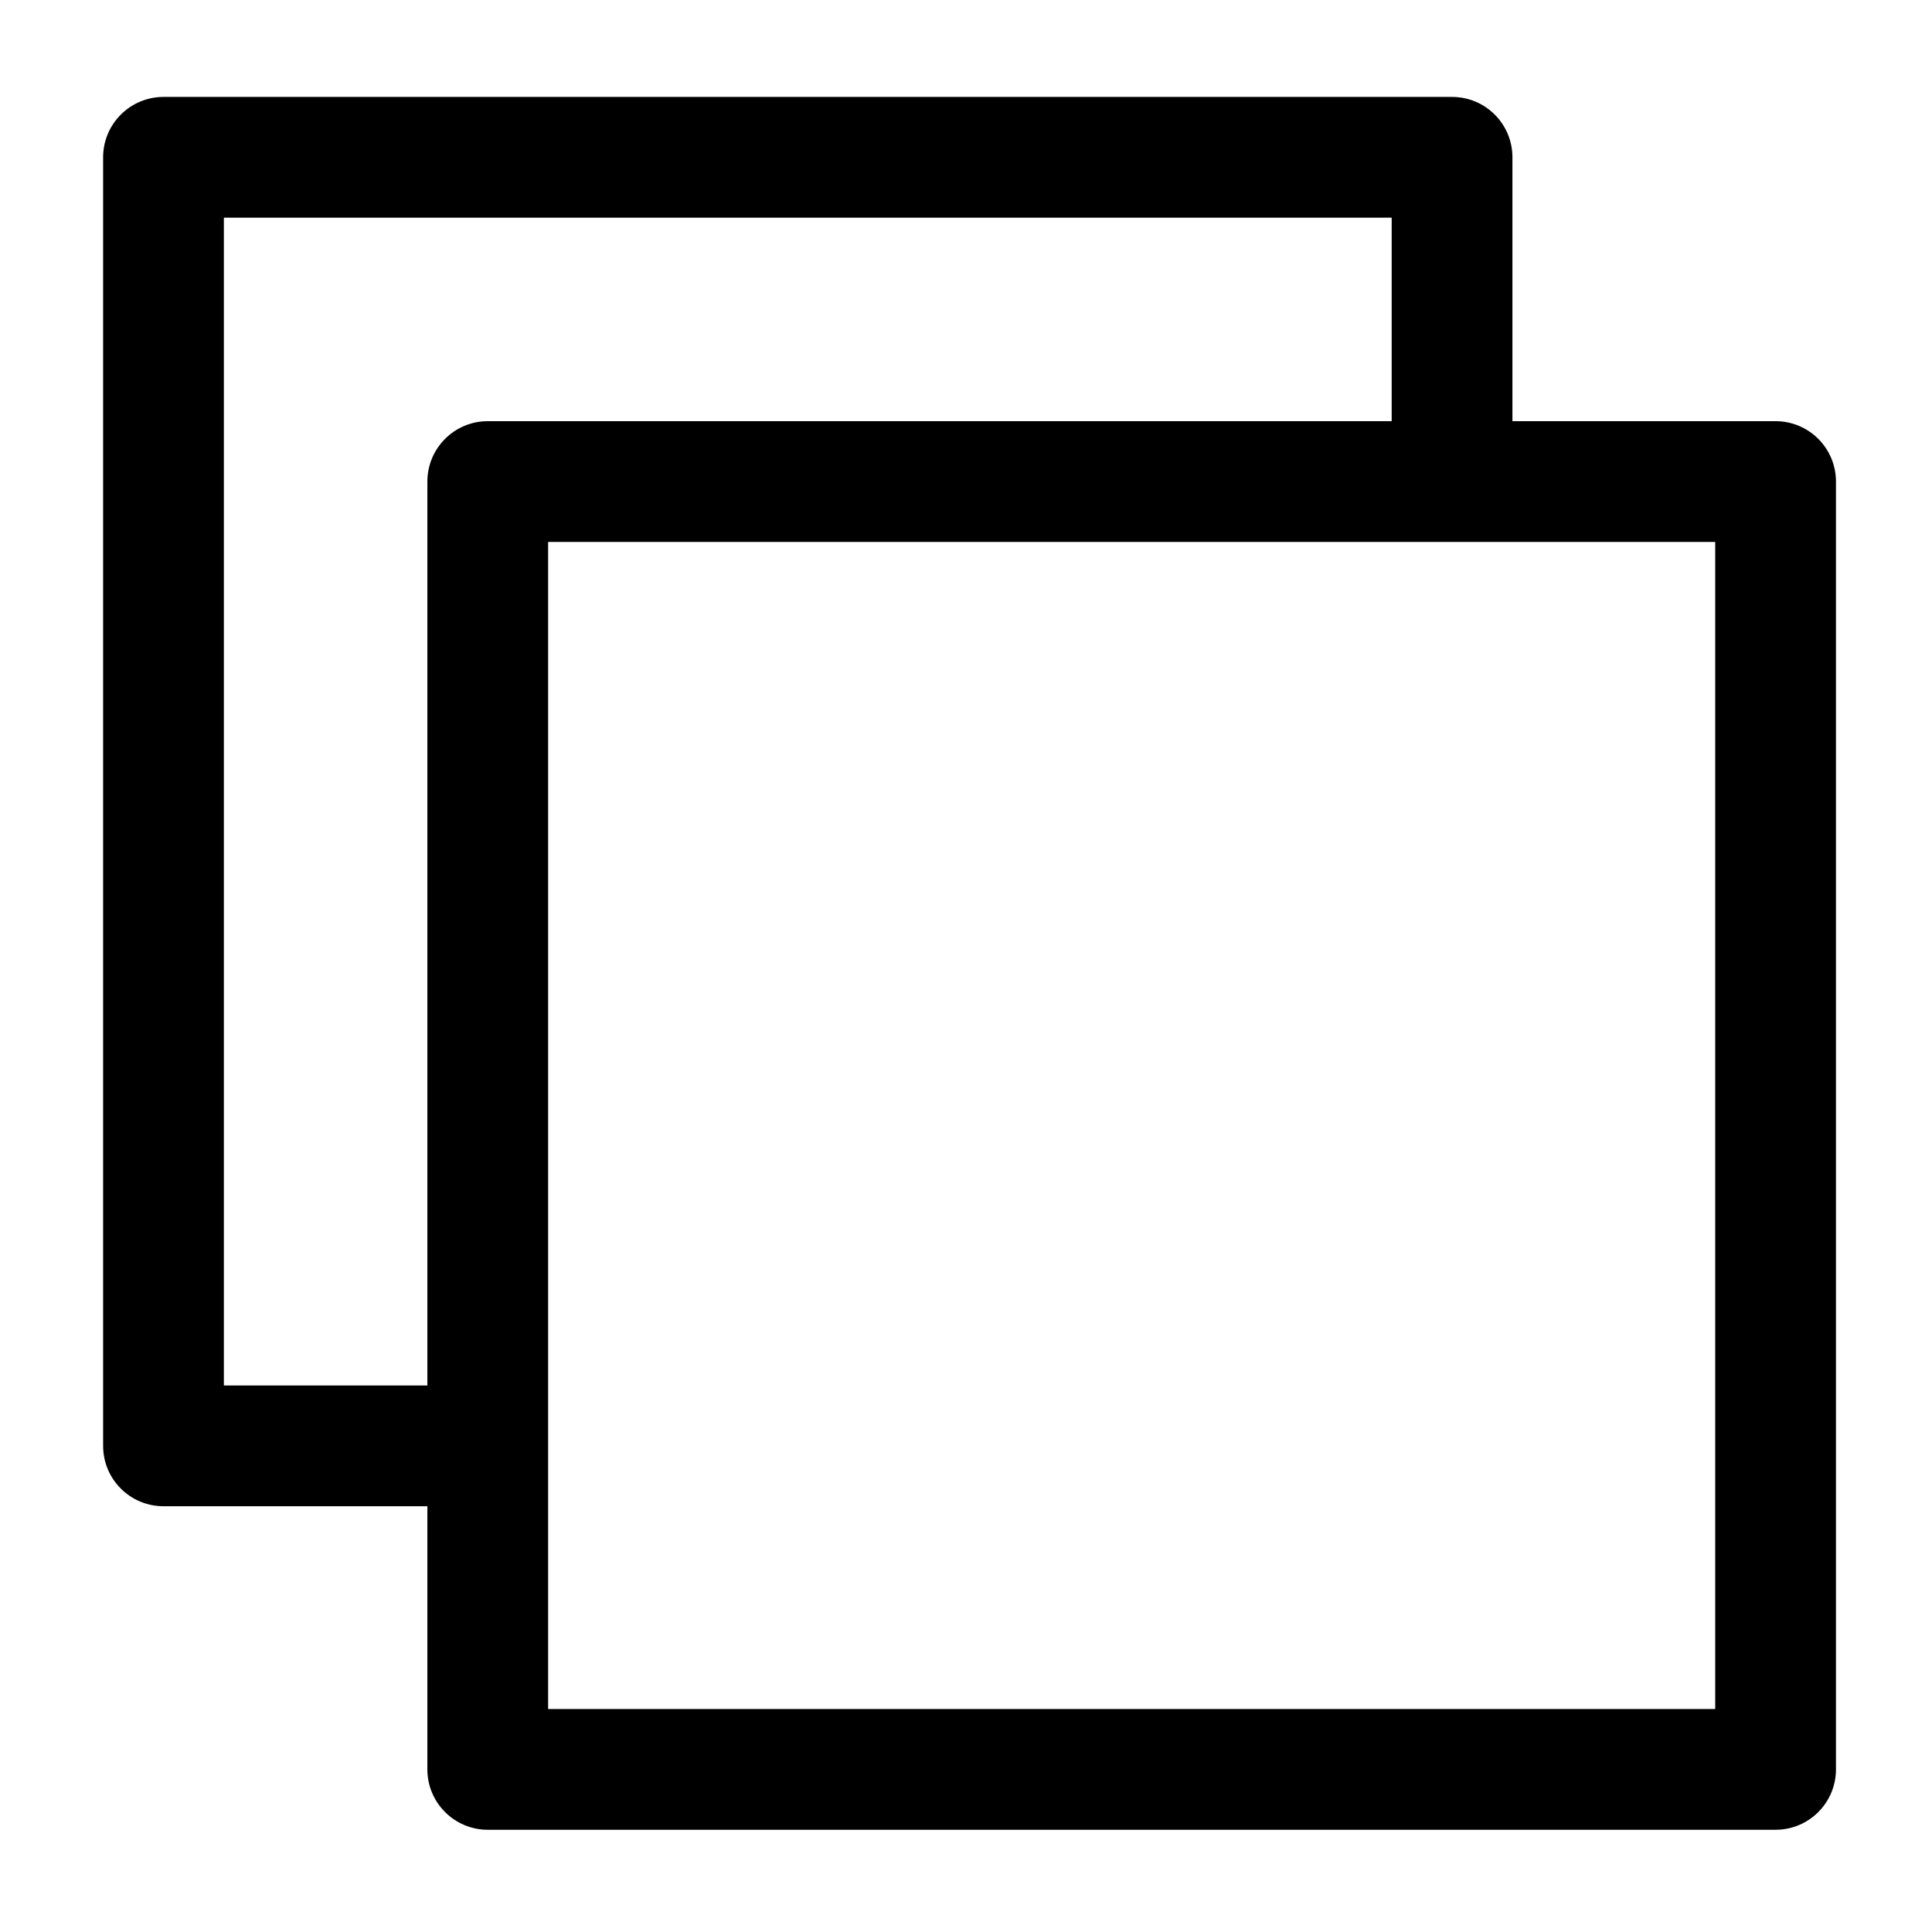
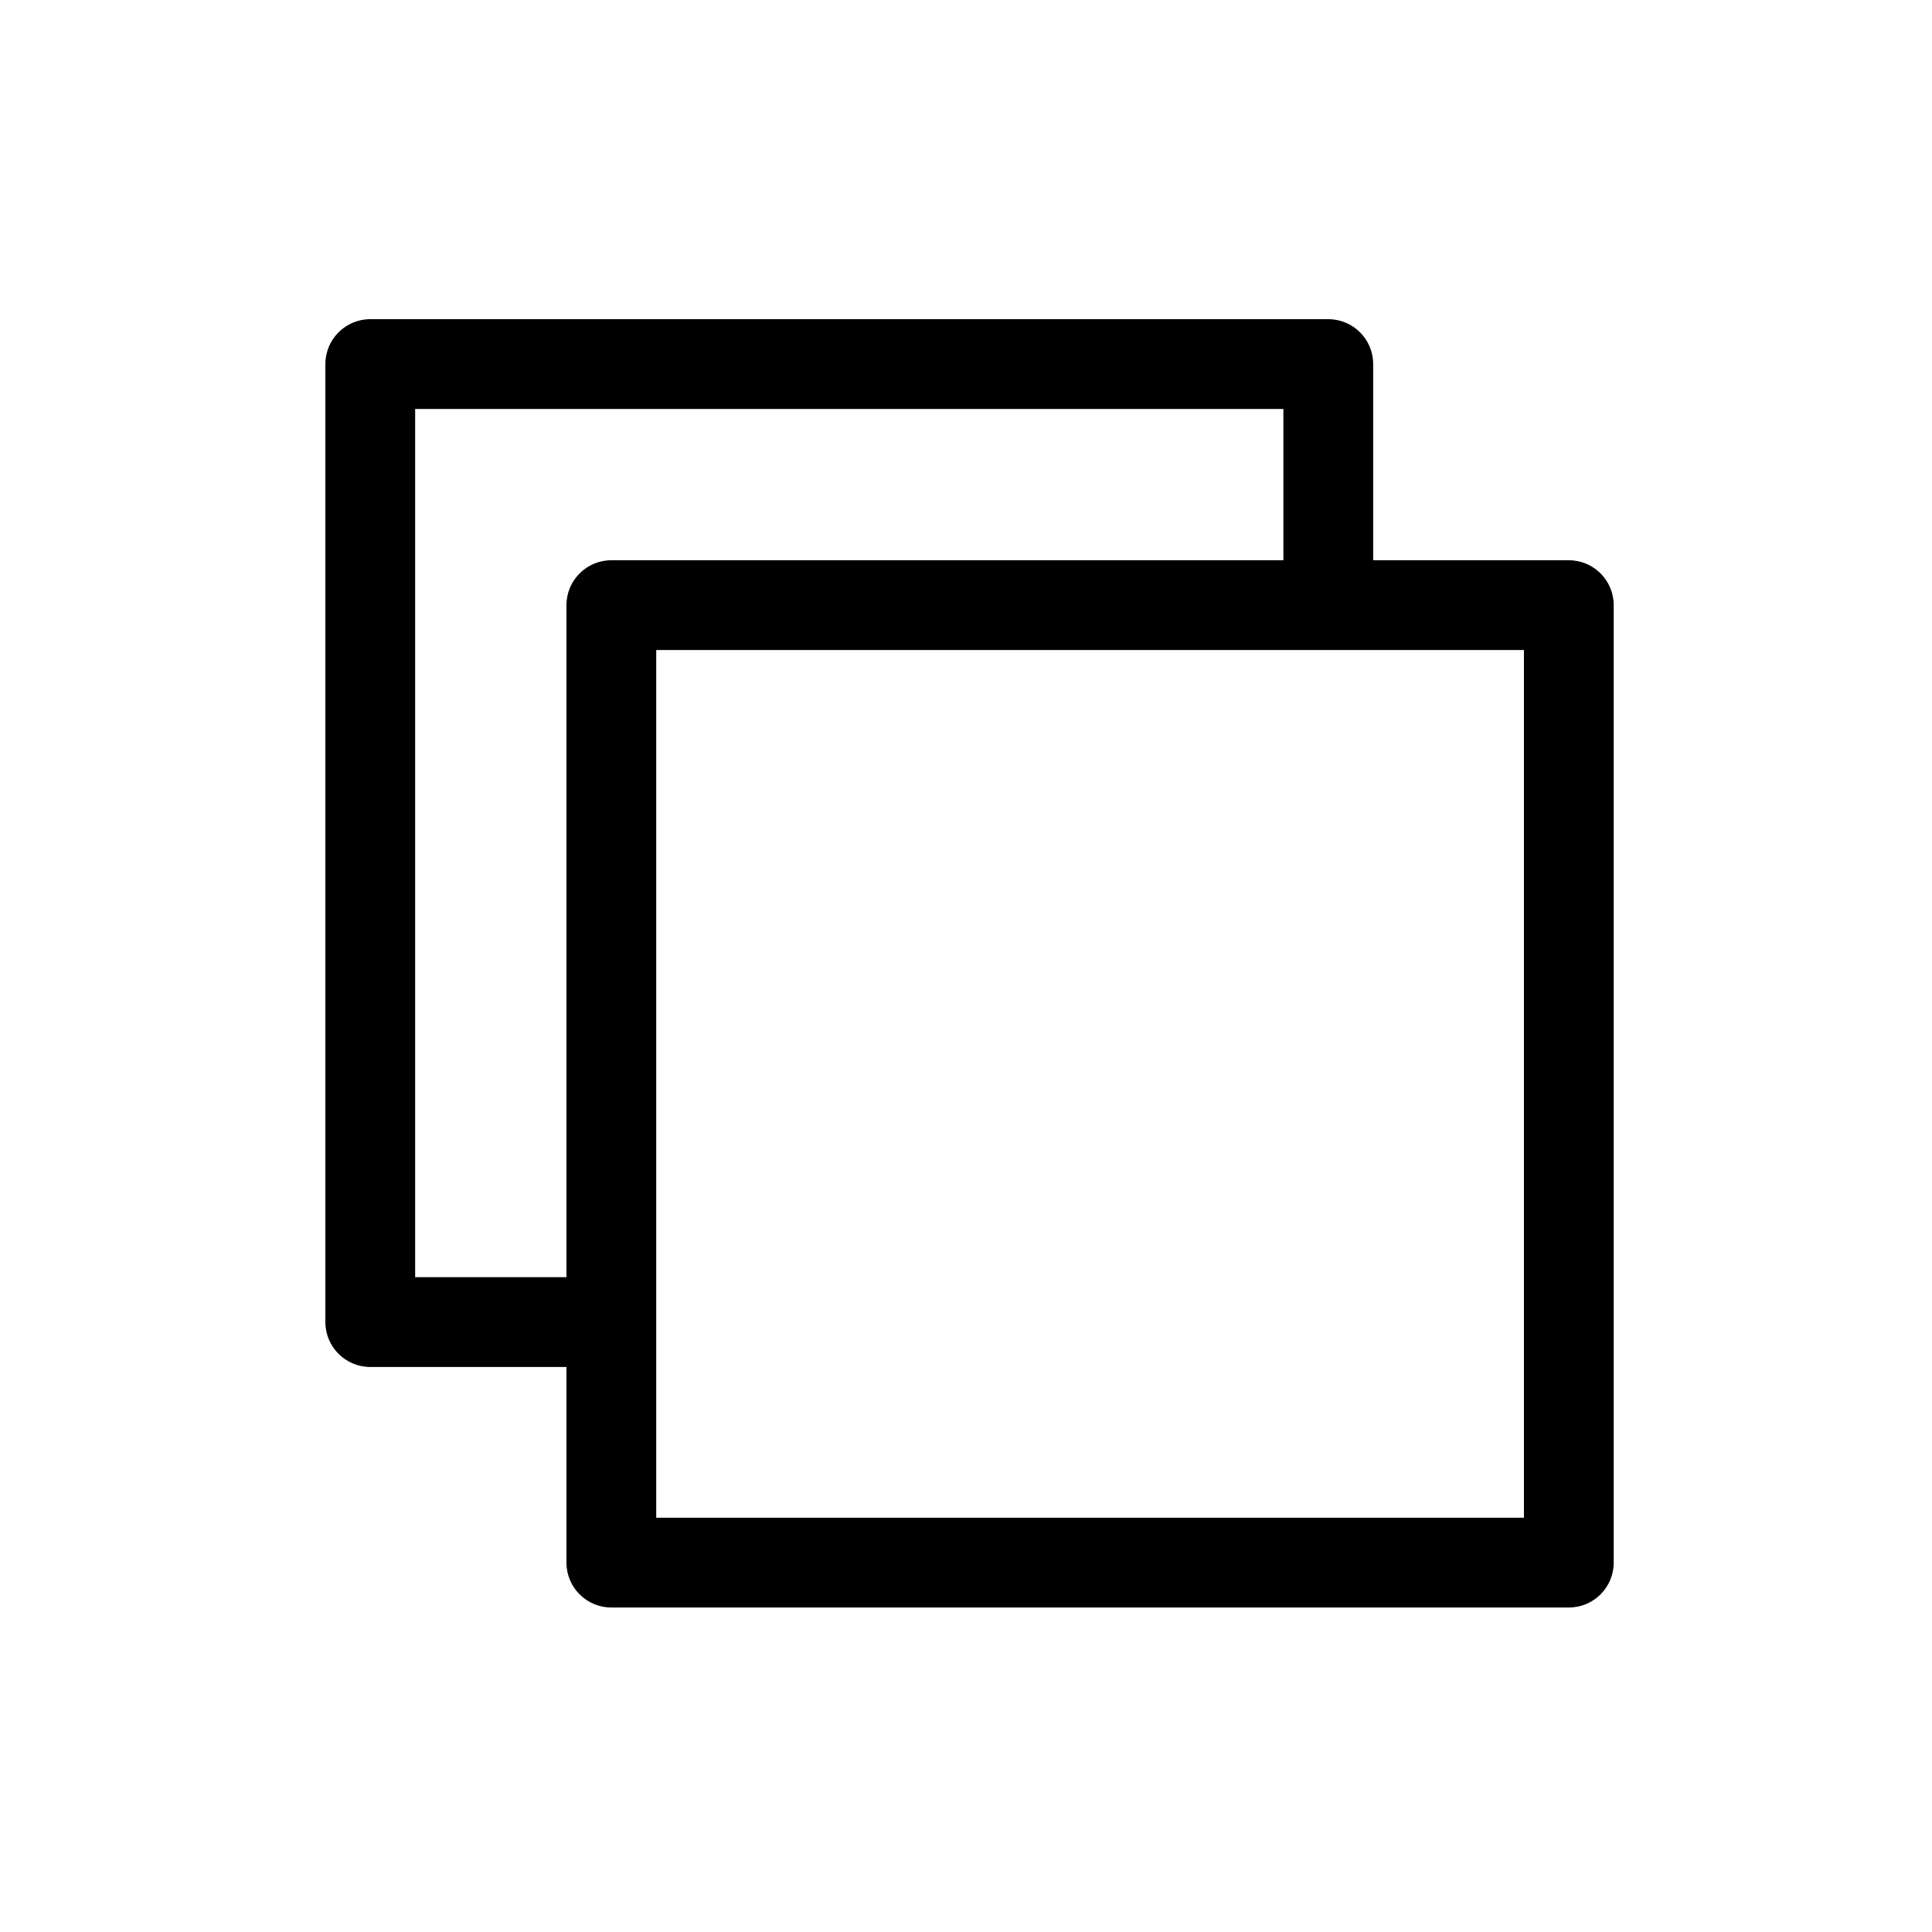
<svg xmlns="http://www.w3.org/2000/svg" width="100%" height="100%" viewBox="0 0 24 24" version="1.1" xml:space="preserve" style="fill-rule:evenodd;clip-rule:evenodd;stroke-linejoin:round;stroke-miterlimit:2;">
-   <g>
-     <path d="M5.309,18.711L2.031,18.711C1.617,18.711 1.281,18.376 1.281,17.961L1.281,1.954C1.281,1.54 1.617,1.204 2.031,1.204L18.038,1.204C18.453,1.204 18.788,1.54 18.788,1.954L18.788,5.232L22.057,5.232C22.471,5.232 22.807,5.568 22.807,5.982L22.807,21.98C22.807,22.394 22.471,22.73 22.057,22.73L6.059,22.73C5.645,22.73 5.309,22.394 5.309,21.98L5.309,18.711ZM21.307,6.732L21.307,21.23C21.307,21.23 6.809,21.23 6.809,21.23C6.809,21.23 6.809,6.732 6.809,6.732L21.307,6.732ZM17.288,5.232L17.288,2.704L2.781,2.704C2.781,2.704 2.781,17.211 2.781,17.211L5.309,17.211L5.309,5.982C5.309,5.568 5.645,5.232 6.059,5.232L17.288,5.232Z" />
+   <g transform="matrix(0.74348,0,0,0.74348,3.08953,3.06978)">
+     <path d="M5.309,18.711L2.031,18.711C1.617,18.711 1.281,18.376 1.281,17.961L1.281,1.954C1.281,1.54 1.617,1.204 2.031,1.204L18.038,1.204C18.453,1.204 18.788,1.54 18.788,1.954L18.788,5.232L22.057,5.232C22.471,5.232 22.807,5.568 22.807,5.982L22.807,21.98C22.807,22.394 22.471,22.73 22.057,22.73L6.059,22.73C5.645,22.73 5.309,22.394 5.309,21.98L5.309,18.711ZM21.307,6.732L21.307,21.23L6.809,21.23L6.809,6.732L21.307,6.732ZM17.288,5.232L17.288,2.704L2.781,2.704L2.781,17.211L5.309,17.211L5.309,5.982C5.309,5.568 5.645,5.232 6.059,5.232L17.288,5.232Z" />
  </g>
</svg>
